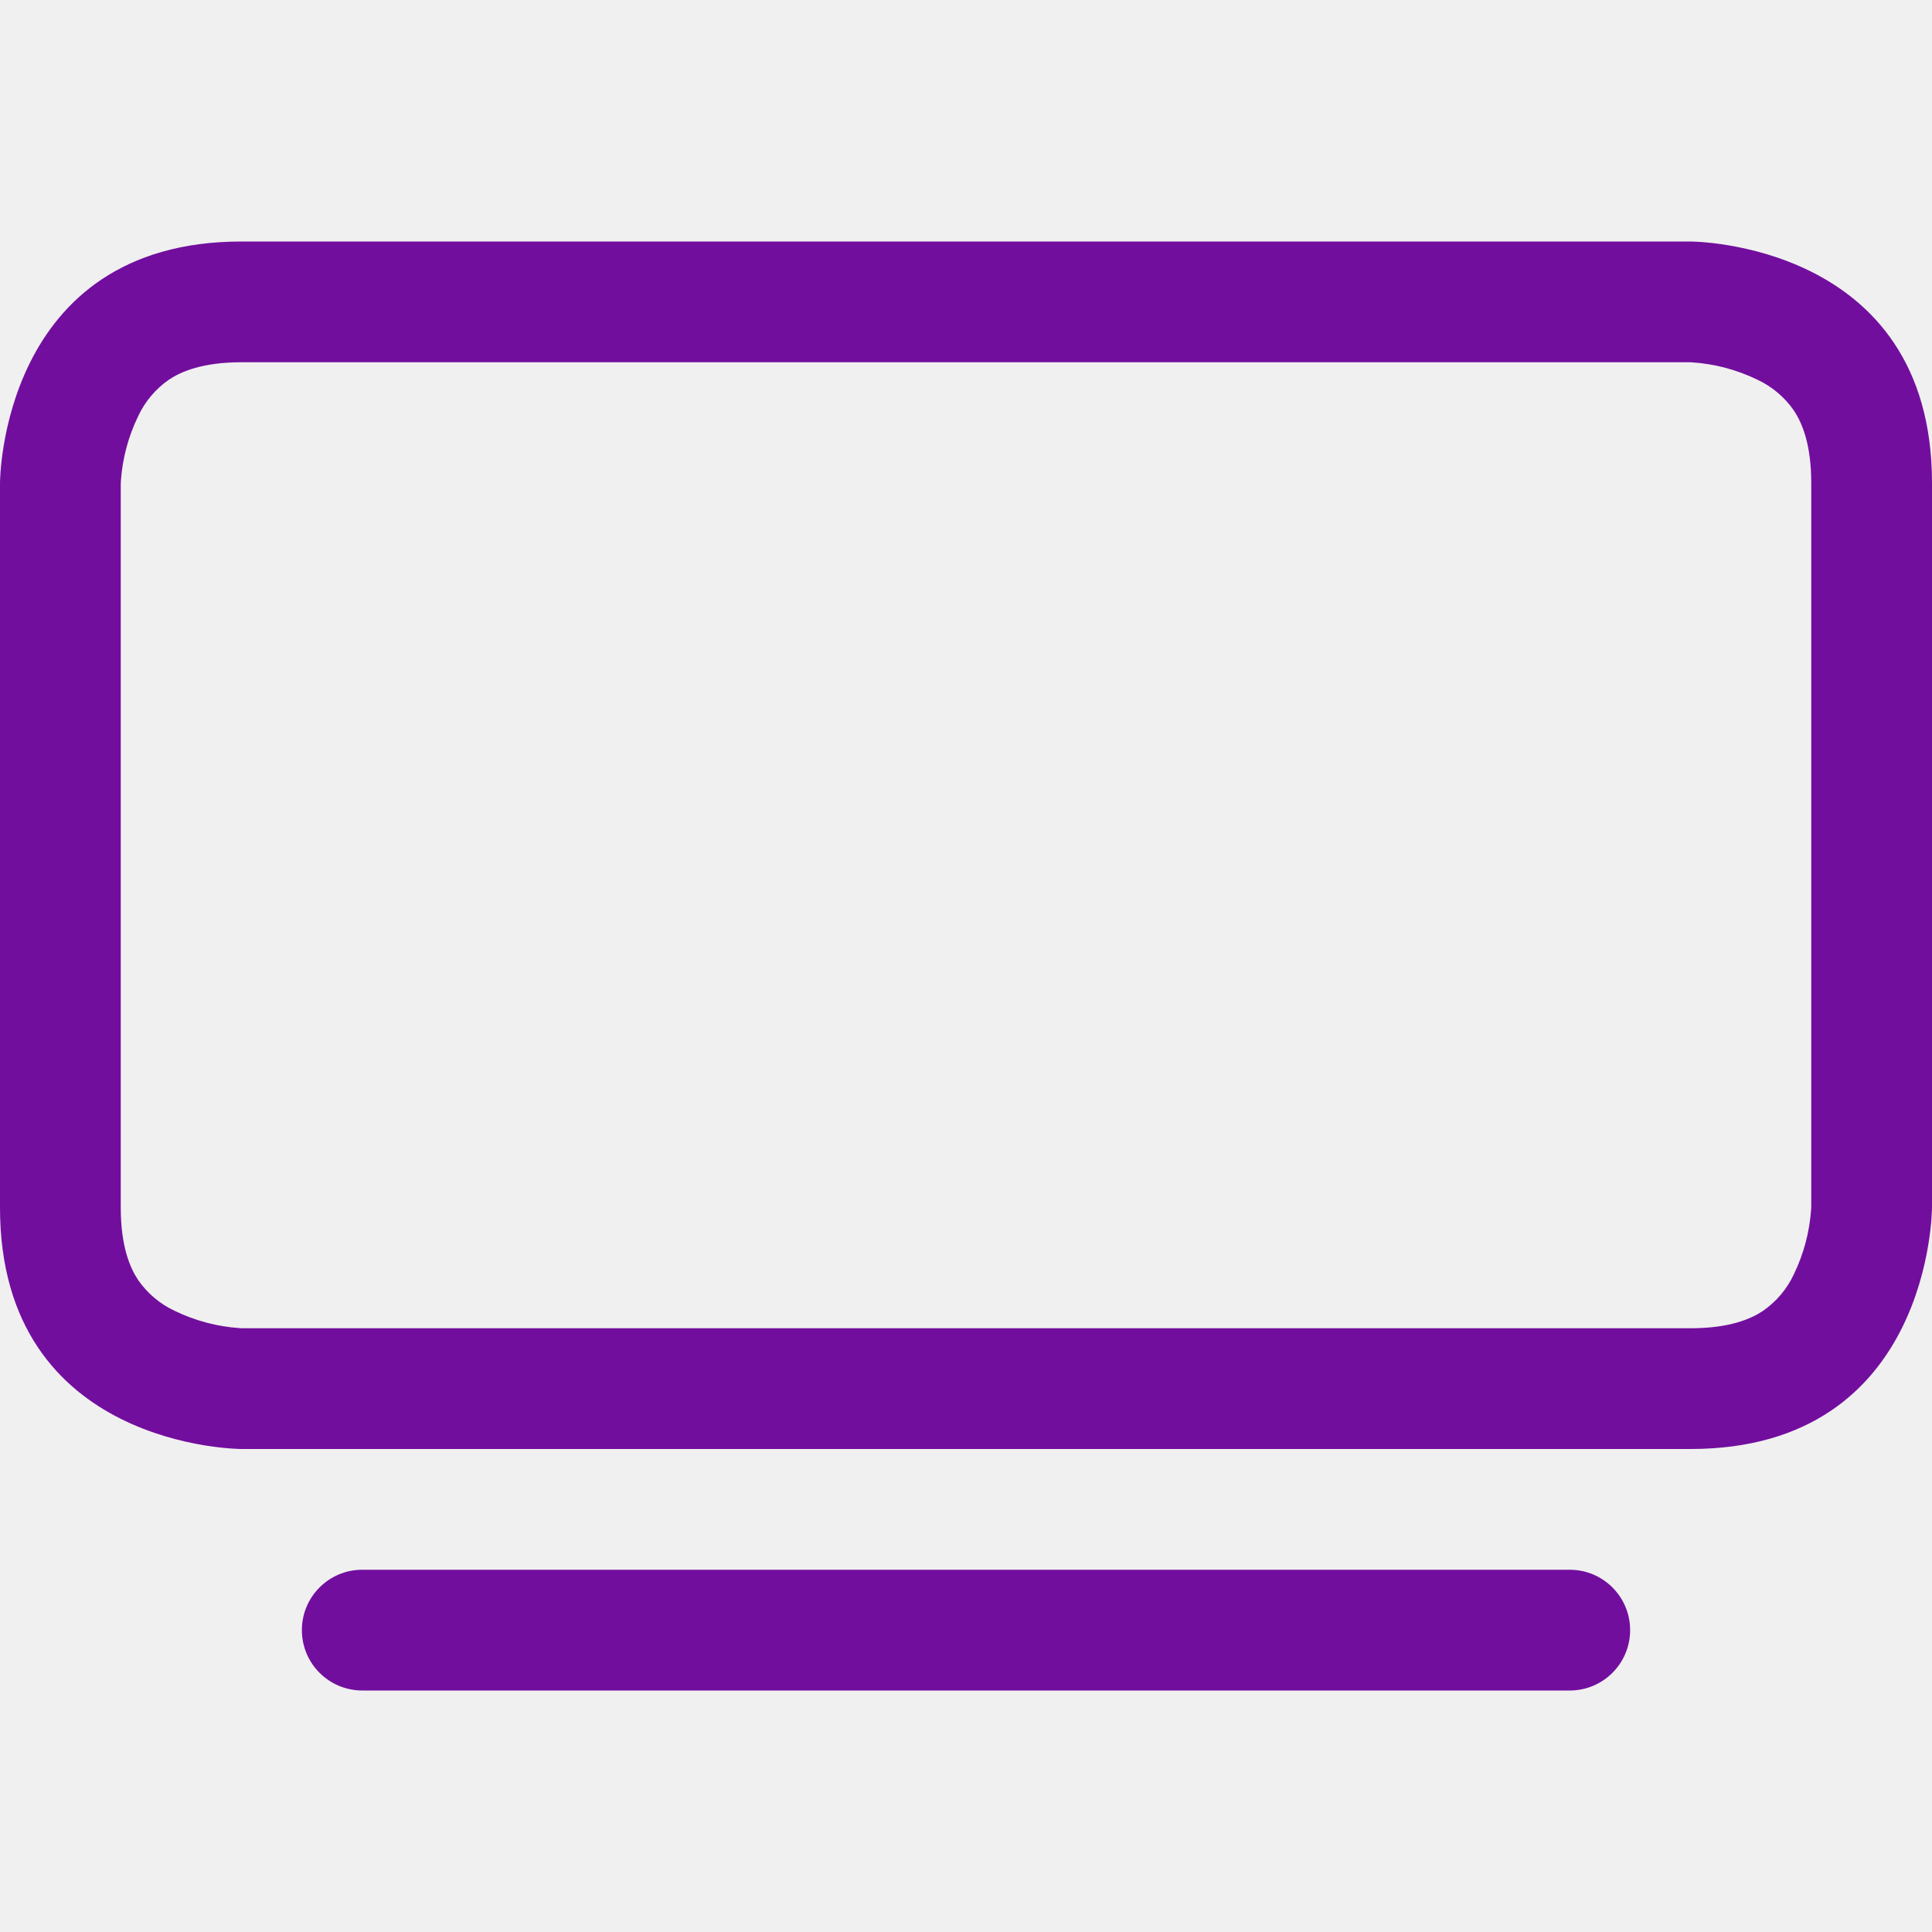
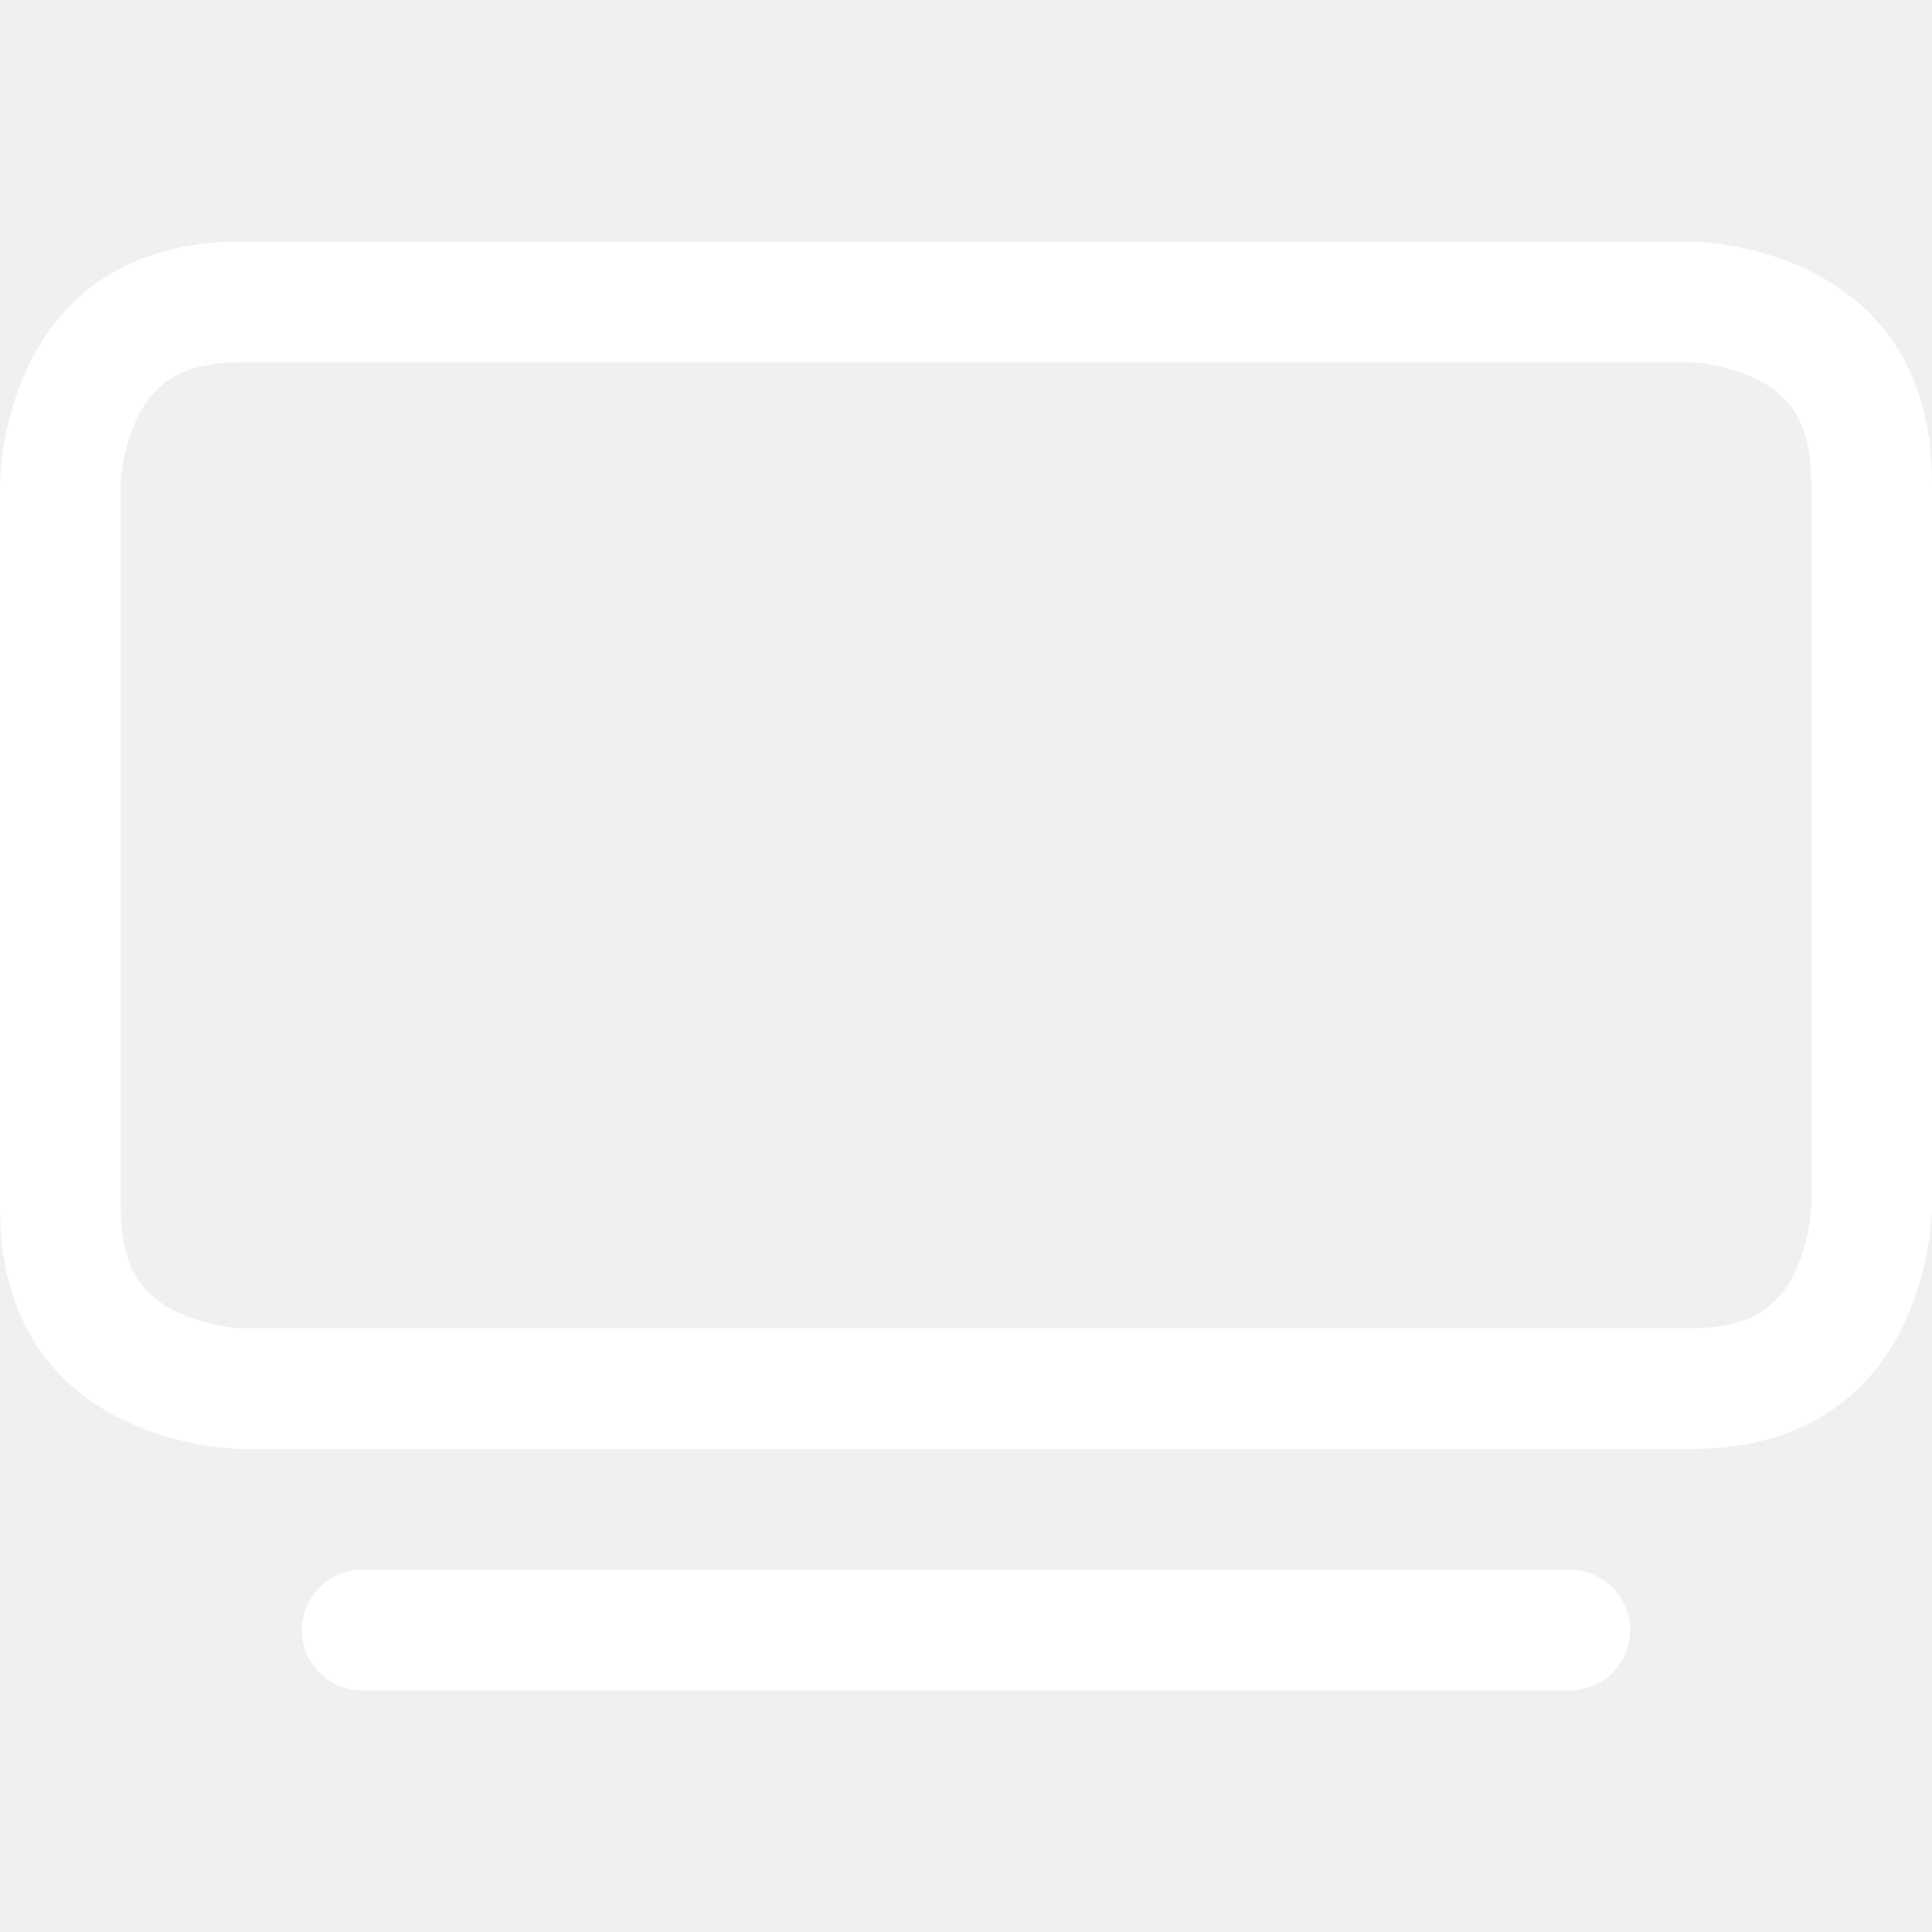
- <svg xmlns="http://www.w3.org/2000/svg" width="16" height="16" fill="#720e9e" class="bi bi-tv" viewBox="0 0 16 16">
+ <svg xmlns="http://www.w3.org/2000/svg" width="16" height="16" fill="white" class="bi bi-tv" viewBox="0 0 16 16">
  <path d="M2.5 13.5A.5.5 0 0 1 3 13h10a.5.5 0 0 1 0 1H3a.5.5 0 0 1-.5-.5zM13.991 3l.024.001a1.46 1.46 0 0 1 .538.143.757.757 0 0 1 .302.254c.067.1.145.277.145.602v5.991l-.001.024a1.464 1.464 0 0 1-.143.538.758.758 0 0 1-.254.302c-.1.067-.277.145-.602.145H2.009l-.024-.001a1.464 1.464 0 0 1-.538-.143.758.758 0 0 1-.302-.254C1.078 10.502 1 10.325 1 10V4.009l.001-.024a1.46 1.46 0 0 1 .143-.538.758.758 0 0 1 .254-.302C1.498 3.078 1.675 3 2 3h11.991zM14 2H2C0 2 0 4 0 4v6c0 2 2 2 2 2h12c2 0 2-2 2-2V4c0-2-2-2-2-2z" />
</svg>
